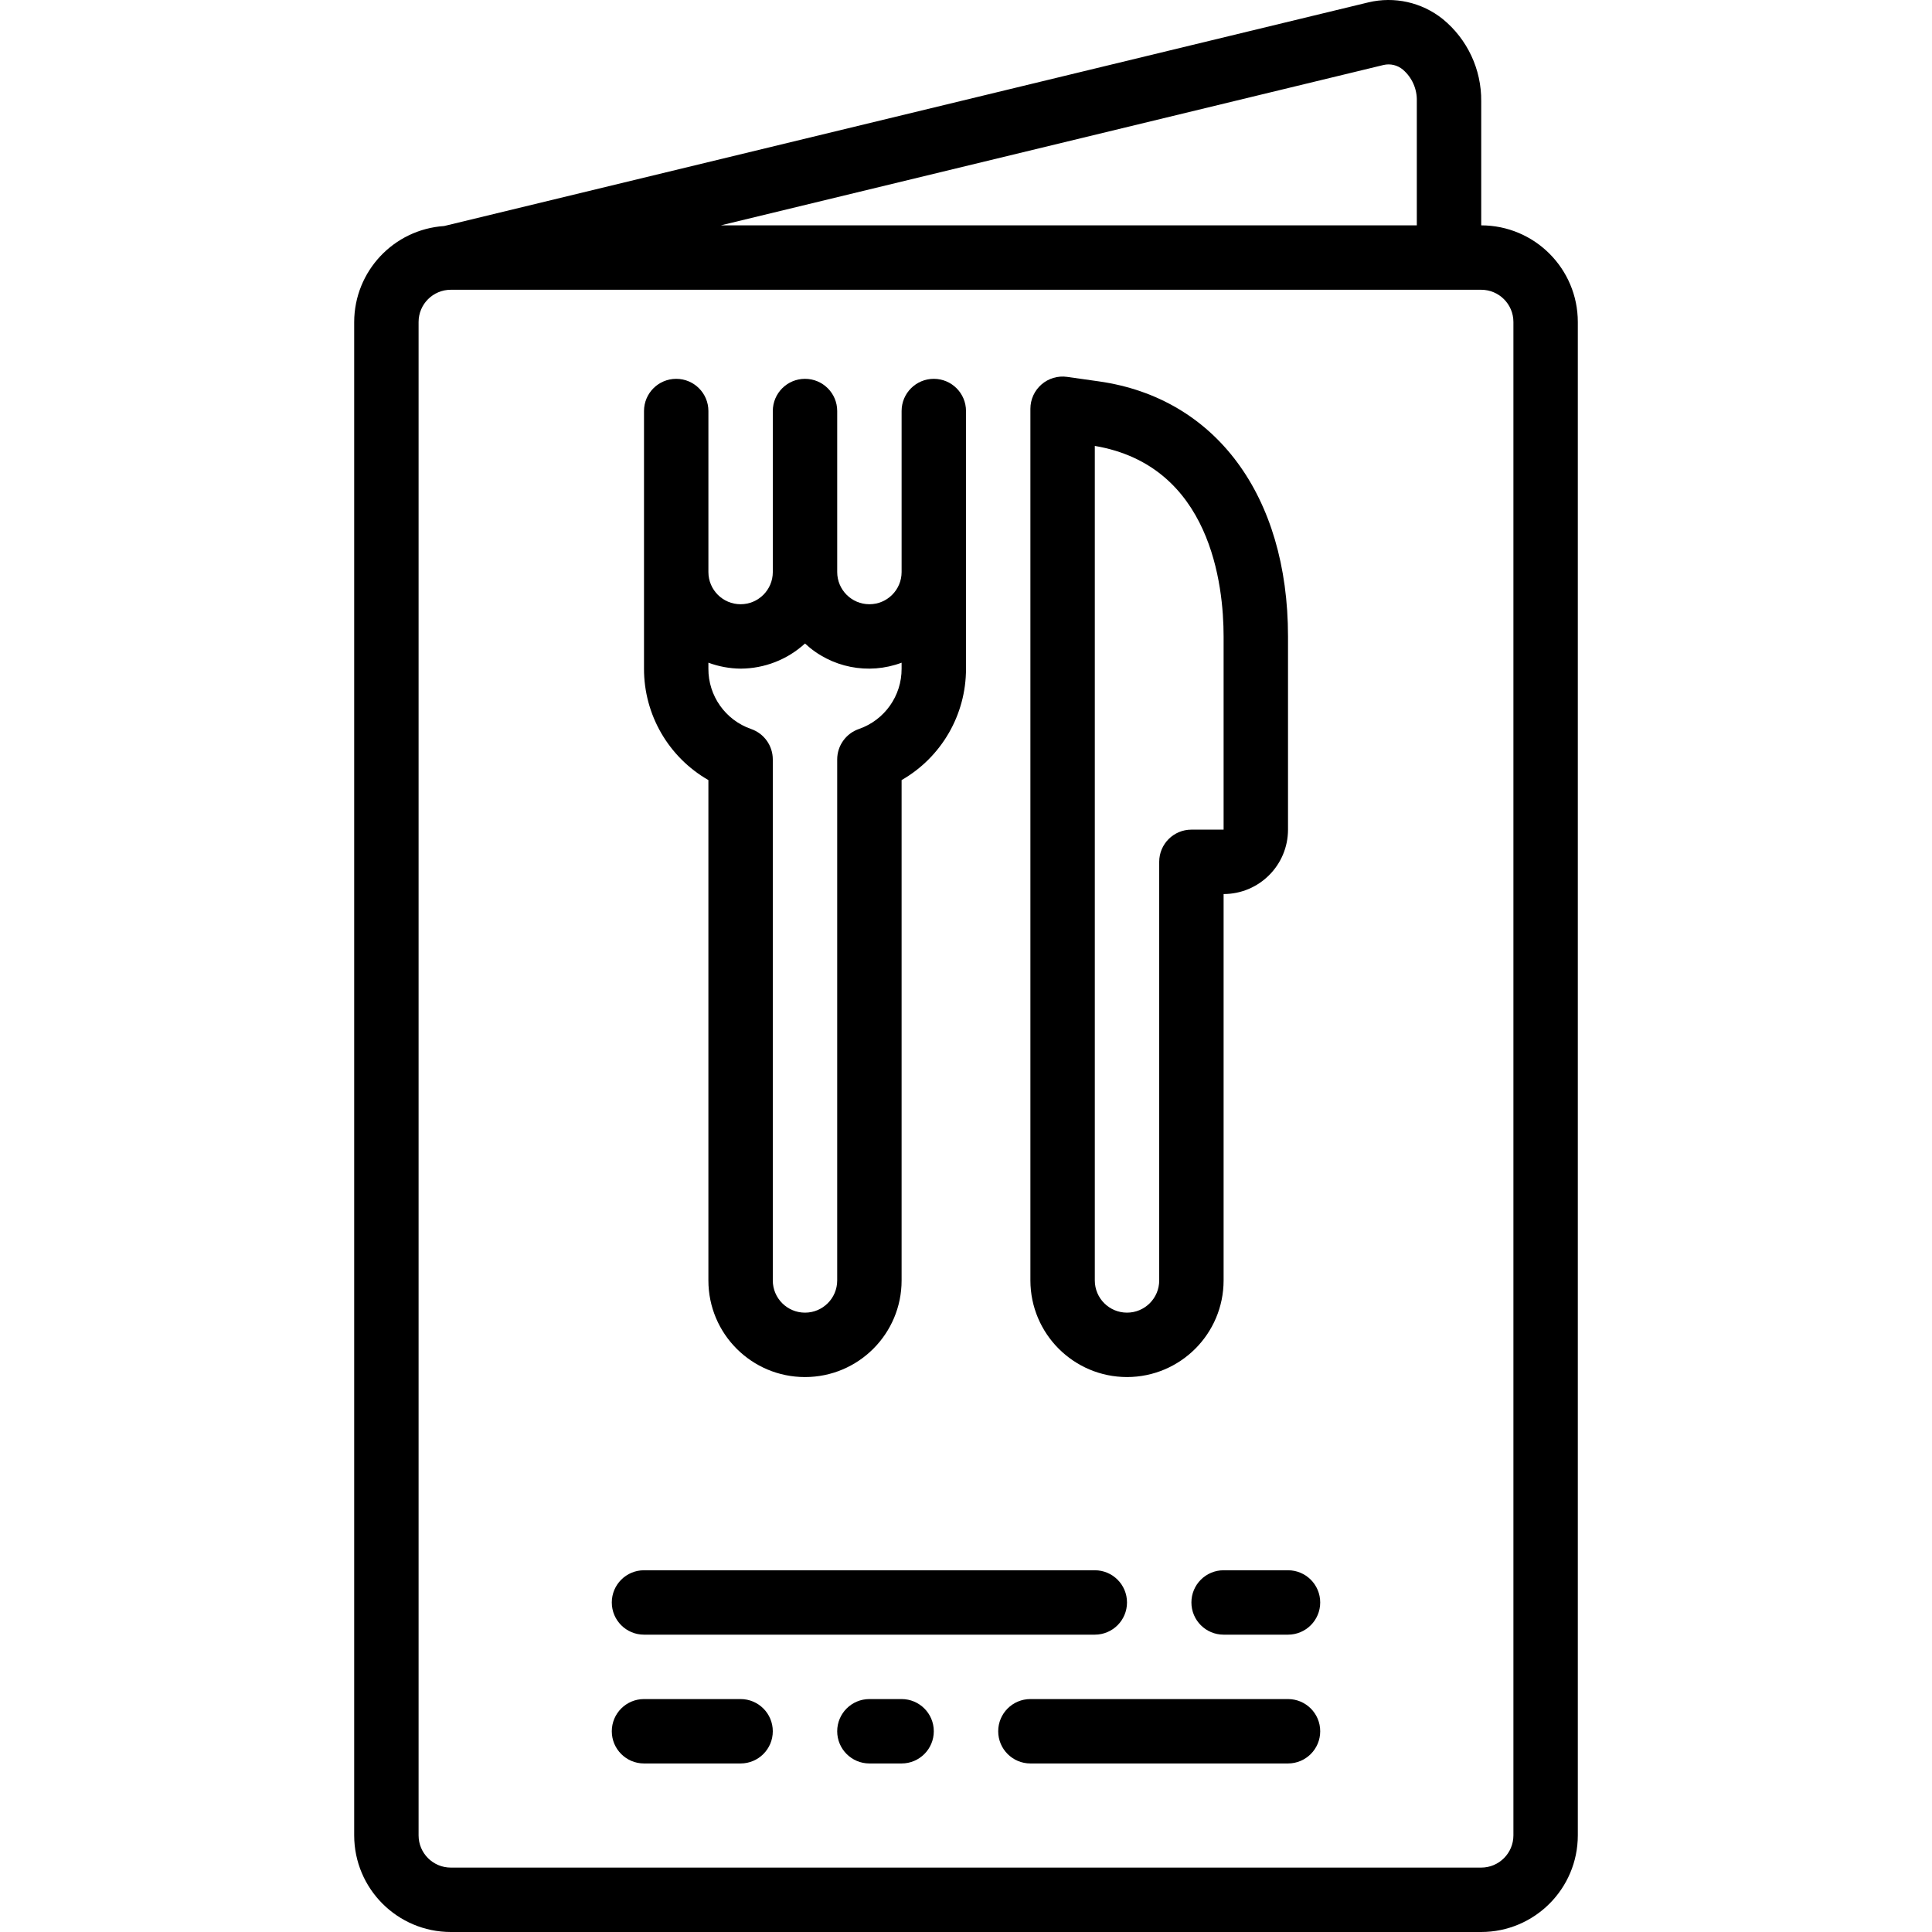
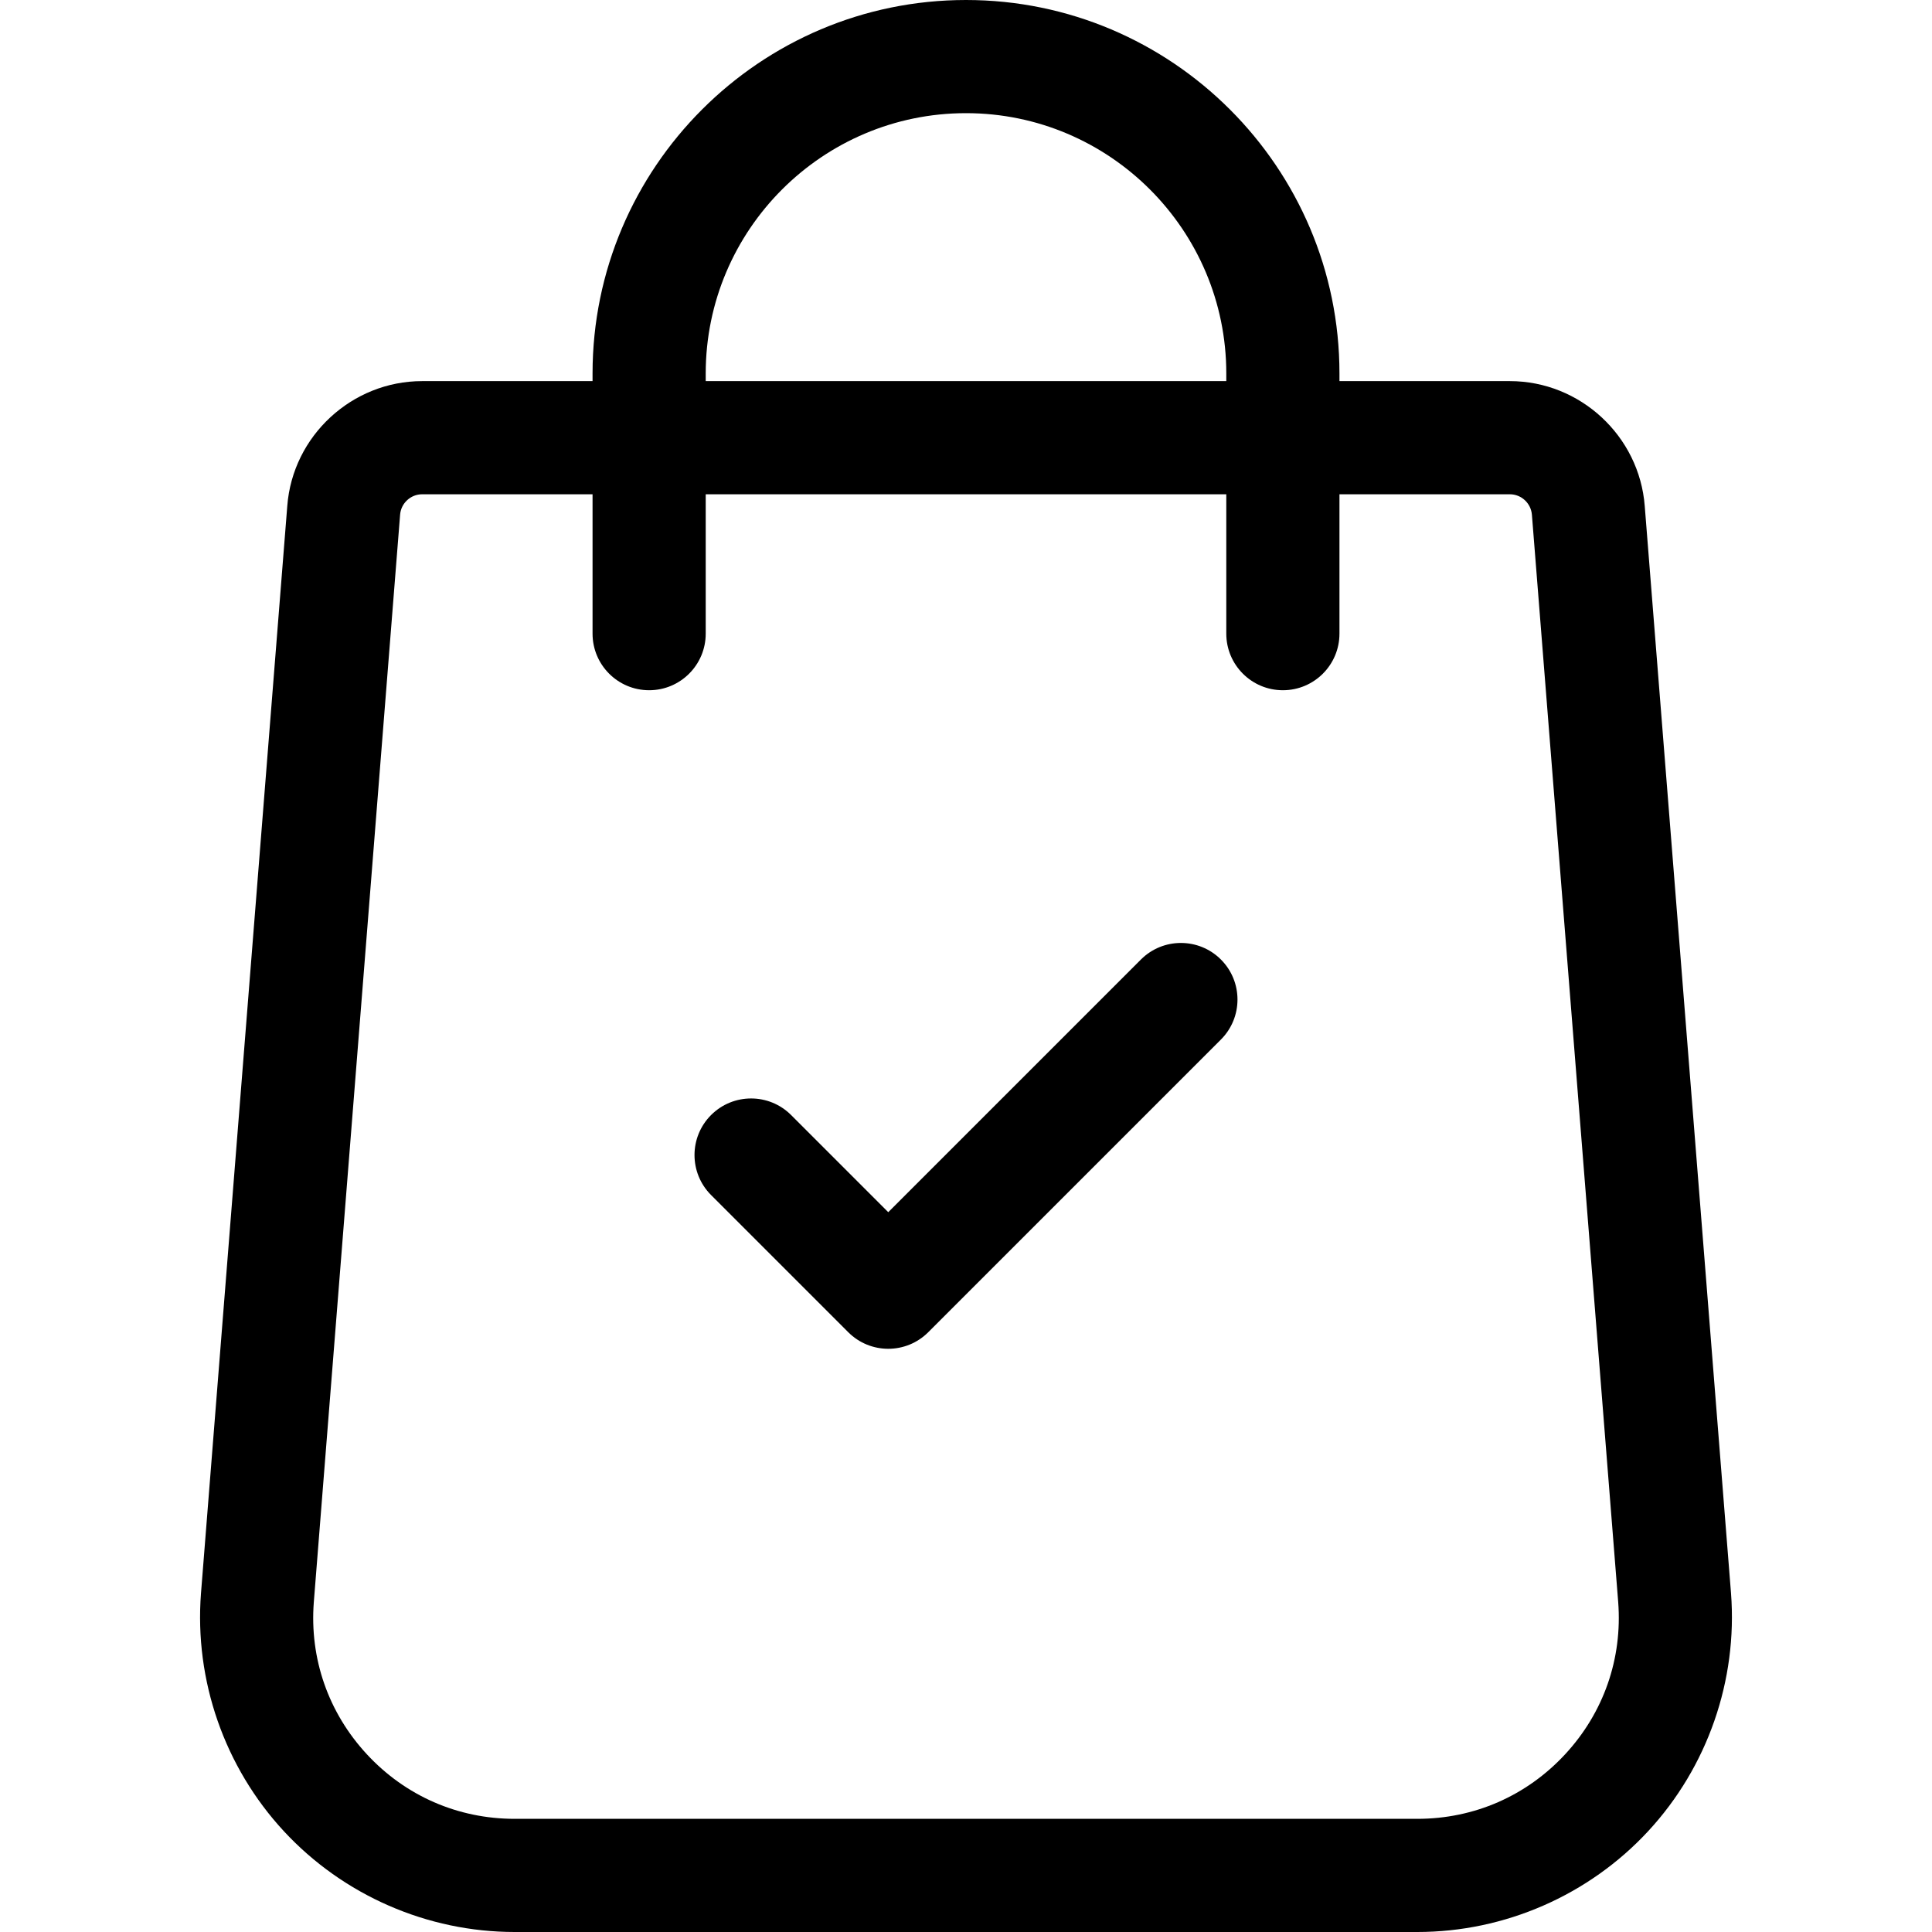
- <svg xmlns="http://www.w3.org/2000/svg" version="1.1" id="Capa_1" x="0px" y="0px" viewBox="0 0 511.987 511.987" style="enable-background:new 0 0 511.987 511.987;" xml:space="preserve">
+ <svg xmlns="http://www.w3.org/2000/svg" version="1.1" id="Capa_1" x="0px" y="0px" viewBox="0 0 512 512" style="enable-background:new 0 0 512 512;" xml:space="preserve">
  <g>
    <g>
-       <g>
-         <path d="M392.527,59.72V26.816c0.084-8.429-3.667-16.439-10.196-21.771c-5.535-4.434-12.807-6.064-19.704-4.417l-244.93,59.27     C104.309,60.8,93.899,71.903,93.86,85.32v401.067c0.015,14.132,11.468,25.585,25.6,25.6h273.067     c14.132-0.015,25.585-11.468,25.6-25.6V85.32C418.111,71.188,406.659,59.736,392.527,59.72z M366.644,17.22     c1.81-0.42,3.713,0.038,5.133,1.237c2.429,2.085,3.784,5.158,3.683,8.358V59.72H191.014L366.644,17.22z M401.06,486.387     c-0.006,4.71-3.823,8.527-8.533,8.533H119.46c-4.71-0.006-8.527-3.823-8.533-8.533V85.32c0.006-4.71,3.823-8.527,8.533-8.533     h273.067c4.71,0.006,8.527,3.823,8.533,8.533V486.387z" />
-         <path d="M298.66,364.925c14.132-0.015,25.585-11.468,25.6-25.6v-102.4c9.422-0.009,17.057-7.645,17.067-17.067v-51.2     c0-37.3-19.191-63.196-50.088-67.588l-8.45-1.196c-2.447-0.346-4.924,0.387-6.791,2.007c-1.866,1.621-2.938,3.971-2.939,6.443     v231C273.076,353.457,284.528,364.909,298.66,364.925z M290.127,118.17c30.775,5.217,34.133,36.946,34.133,50.487v51.2h-8.533     c-4.713,0-8.533,3.821-8.533,8.533v110.933c0,4.713-3.82,8.533-8.533,8.533s-8.533-3.82-8.533-8.533V118.17z" />
-         <path d="M187.727,206.725v132.6c0,14.139,11.461,25.6,25.6,25.6s25.6-11.461,25.6-25.6v-132.6     c10.578-6.067,17.091-17.339,17.067-29.533v-68.267c0-4.713-3.82-8.533-8.533-8.533s-8.533,3.82-8.533,8.533v42.667     c0,4.713-3.821,8.533-8.533,8.533c-4.713,0-8.533-3.82-8.533-8.533v-42.667c0-4.713-3.82-8.533-8.533-8.533     s-8.533,3.82-8.533,8.533v42.667c0,4.713-3.82,8.533-8.533,8.533s-8.533-3.82-8.533-8.533v-42.667     c0-4.713-3.82-8.533-8.533-8.533s-8.533,3.82-8.533,8.533v68.267C170.635,189.385,177.149,200.657,187.727,206.725z      M187.727,175.618c2.733,1.012,5.62,1.544,8.533,1.573c6.319-0.02,12.404-2.394,17.067-6.658     c6.879,6.412,16.793,8.382,25.6,5.086v1.572c0.042,7.195-4.496,13.621-11.292,15.988c-3.454,1.179-5.775,4.425-5.775,8.075     v138.071c0,4.713-3.82,8.533-8.533,8.533s-8.533-3.82-8.533-8.533V201.254c0-3.65-2.321-6.896-5.775-8.075     c-6.795-2.367-11.333-8.792-11.292-15.988V175.618z" />
-         <path d="M170.66,433.191h119.467c4.713,0,8.533-3.82,8.533-8.533s-3.821-8.533-8.533-8.533H170.66     c-4.713,0-8.533,3.82-8.533,8.533S165.947,433.191,170.66,433.191z" />
-         <path d="M341.327,416.125H324.26c-4.713,0-8.533,3.82-8.533,8.533s3.82,8.533,8.533,8.533h17.067c4.713,0,8.533-3.82,8.533-8.533     S346.04,416.125,341.327,416.125z" />
-         <path d="M341.327,450.258H273.06c-4.713,0-8.533,3.82-8.533,8.533s3.82,8.533,8.533,8.533h68.267c4.713,0,8.533-3.82,8.533-8.533     S346.04,450.258,341.327,450.258z" />
-         <path d="M238.927,450.258h-8.533c-4.713,0-8.533,3.82-8.533,8.533s3.821,8.533,8.533,8.533h8.533c4.713,0,8.533-3.82,8.533-8.533     S243.64,450.258,238.927,450.258z" />
-         <path d="M196.26,450.258h-25.6c-4.713,0-8.533,3.82-8.533,8.533s3.82,8.533,8.533,8.533h25.6c4.713,0,8.533-3.82,8.533-8.533     S200.973,450.258,196.26,450.258z" />
-       </g>
+       <path d="M458.737,422.218l-22.865-288.116c-1.425-18.562-17.123-33.103-35.739-33.103H354.97v-2.03    C354.97,44.397,310.573,0,256.001,0s-98.969,44.397-98.969,98.969v2.03H111.87c-18.617,0-34.316,14.54-35.736,33.064    L53.262,422.257c-1.77,23.075,6.235,46.048,21.961,63.026C90.949,502.261,113.242,512,136.385,512h239.231    c23.142,0,45.436-9.738,61.163-26.717C452.505,468.304,460.509,445.332,458.737,422.218z M187.022,98.969    c0-38.035,30.945-68.979,68.979-68.979s68.979,30.945,68.979,68.979v2.03H187.022V98.969z M414.776,464.905    c-10.218,11.03-24.124,17.105-39.16,17.105h-239.23c-15.036,0-28.942-6.075-39.16-17.105    c-10.217-11.031-15.211-25.363-14.063-40.315l22.87-288.195c0.232-3.032,2.796-5.406,5.837-5.406h45.162v36.935    c0,8.281,6.714,14.995,14.995,14.995c8.281,0,14.995-6.714,14.995-14.995v-36.935H324.98v36.935    c0,8.281,6.714,14.995,14.995,14.995s14.995-6.714,14.995-14.995v-36.935h45.163c3.04,0,5.604,2.375,5.84,5.446l22.865,288.115    C429.988,439.542,424.993,453.873,414.776,464.905z" />
+     </g>
+   </g>
+   <g>
+     <g>
+       <path d="M323.556,254.285c-5.854-5.856-15.349-5.856-21.204,0l-66.956,66.956l-25.746-25.746c-5.855-5.856-15.35-5.856-21.206,0    c-5.856,5.856-5.856,15.35,0,21.206l36.349,36.349c2.928,2.928,6.766,4.393,10.602,4.393s7.675-1.464,10.602-4.393l77.558-77.558    C329.412,269.635,329.412,260.141,323.556,254.285z" />
    </g>
  </g>
  <g>
</g>
  <g>
</g>
  <g>
</g>
  <g>
</g>
  <g>
</g>
  <g>
</g>
  <g>
</g>
  <g>
</g>
  <g>
</g>
  <g>
</g>
  <g>
</g>
  <g>
</g>
  <g>
</g>
  <g>
</g>
  <g>
</g>
</svg>
